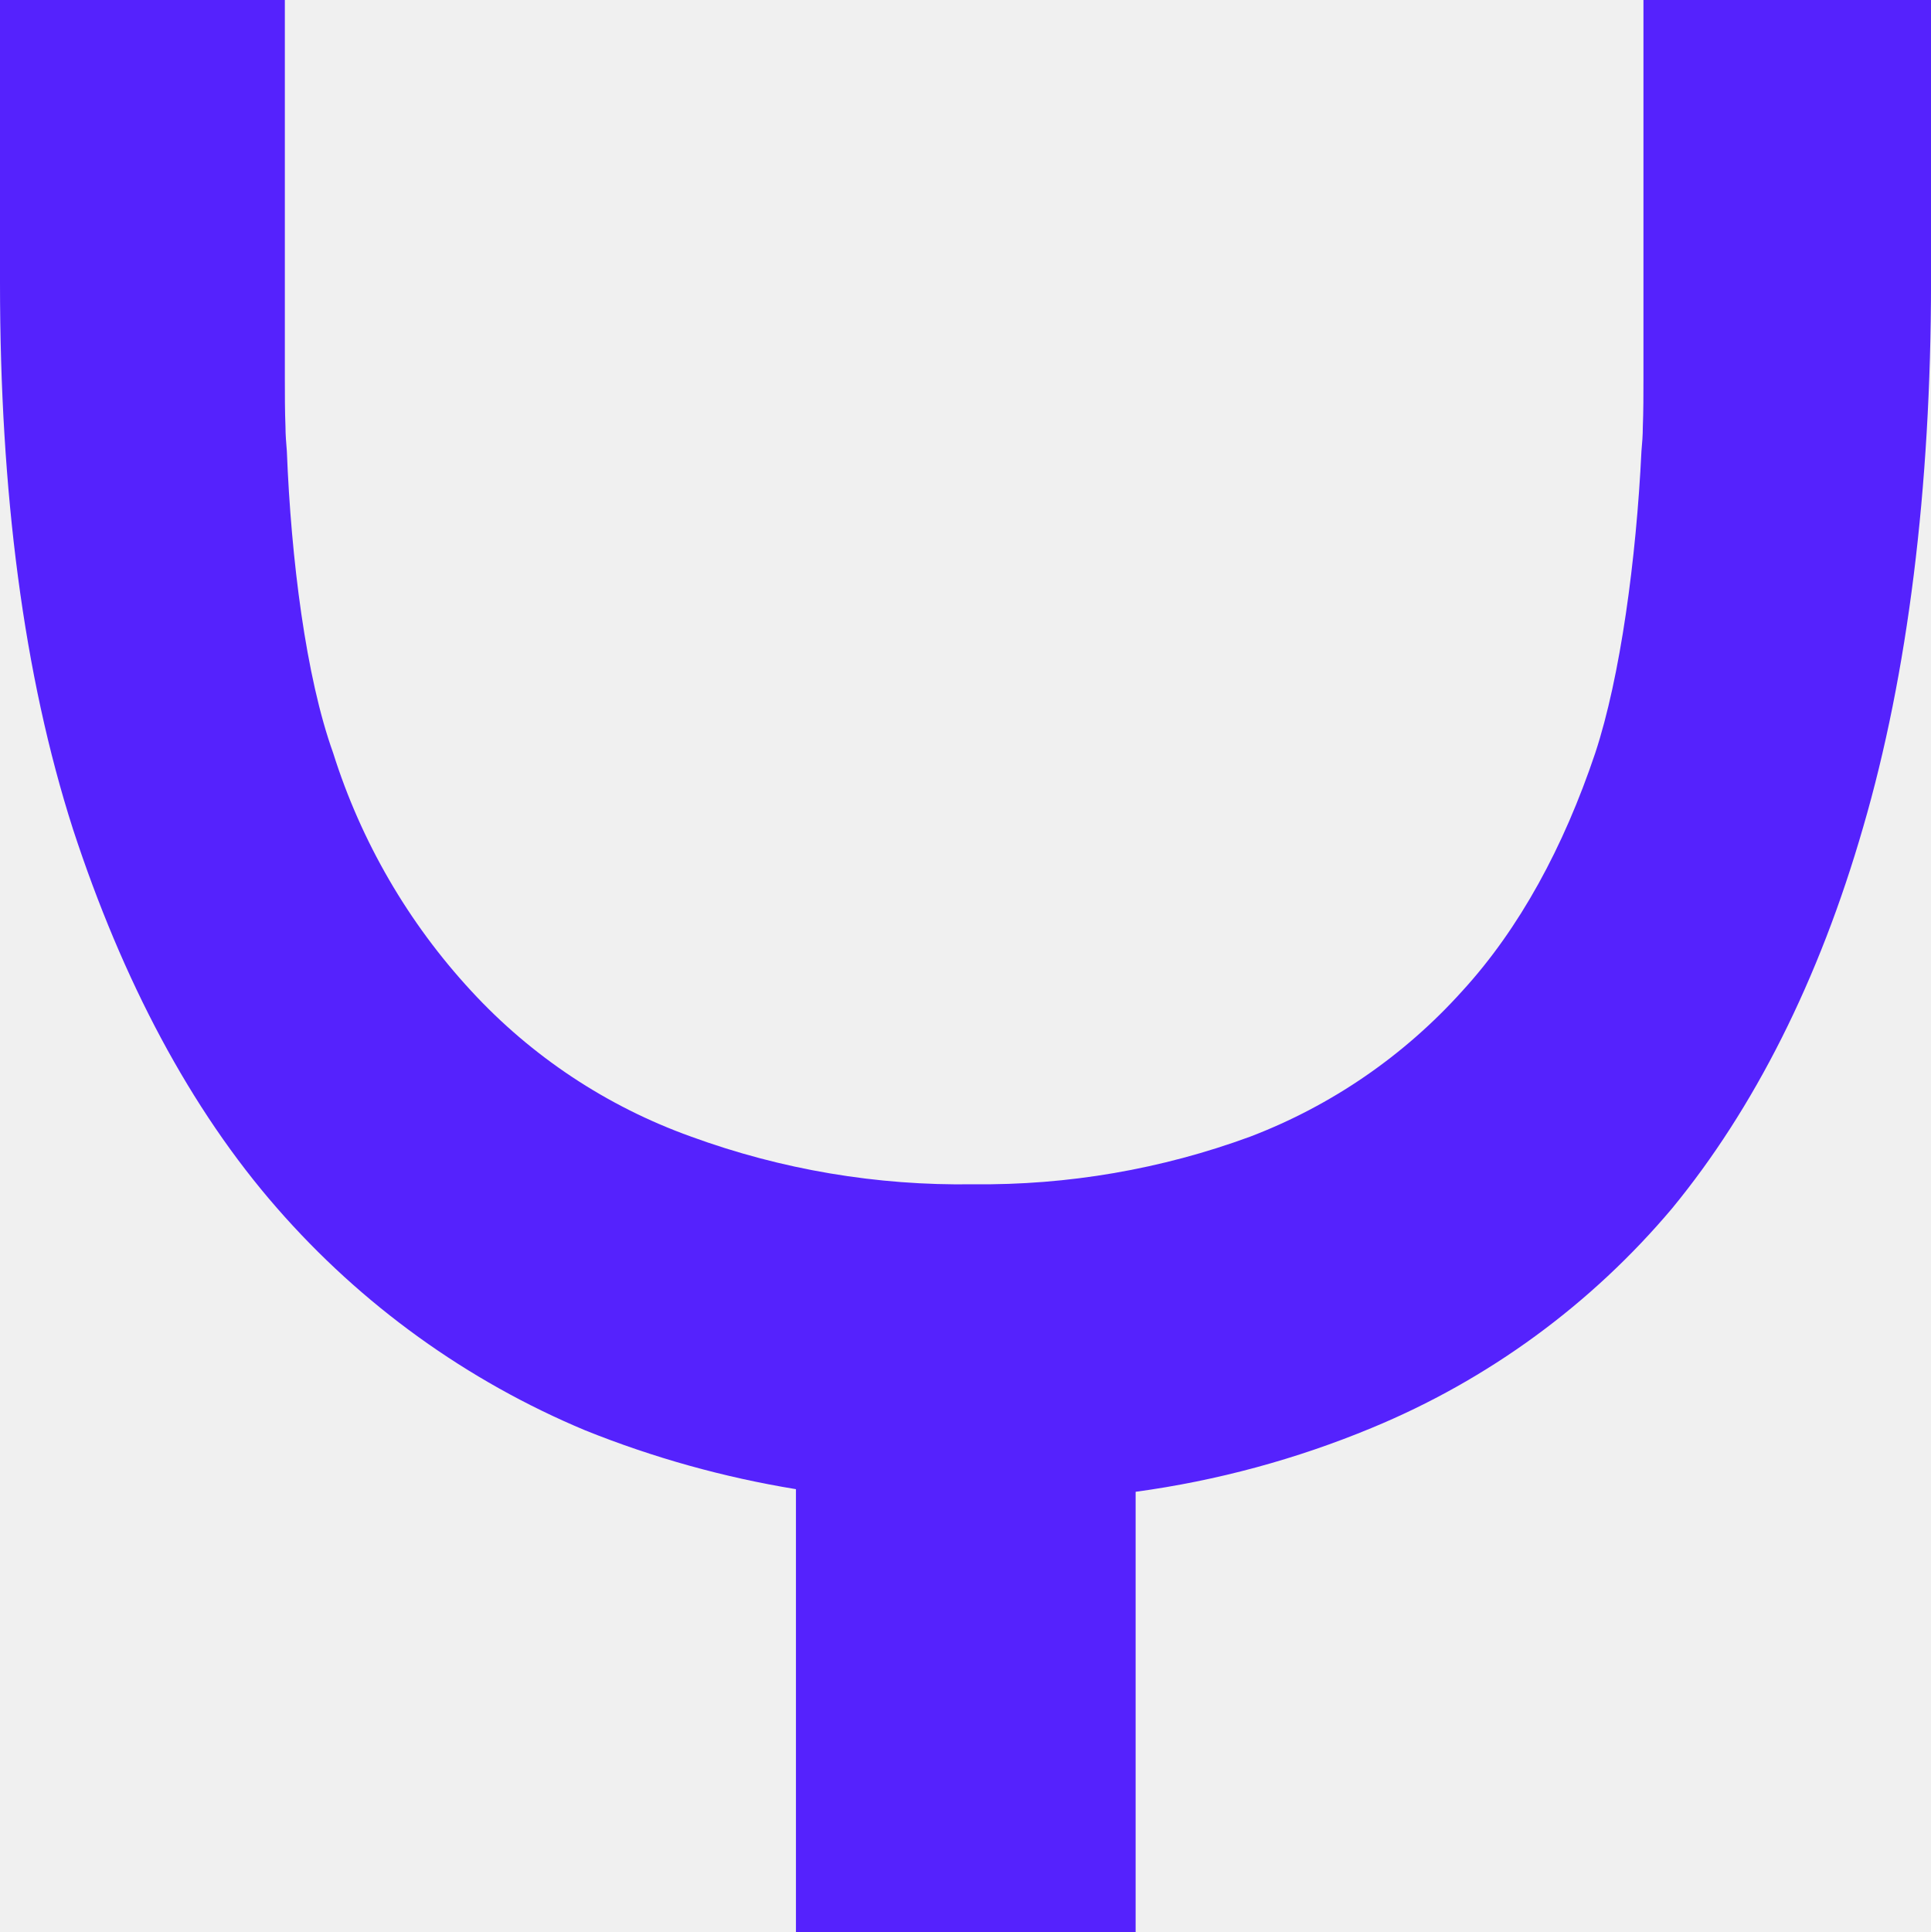
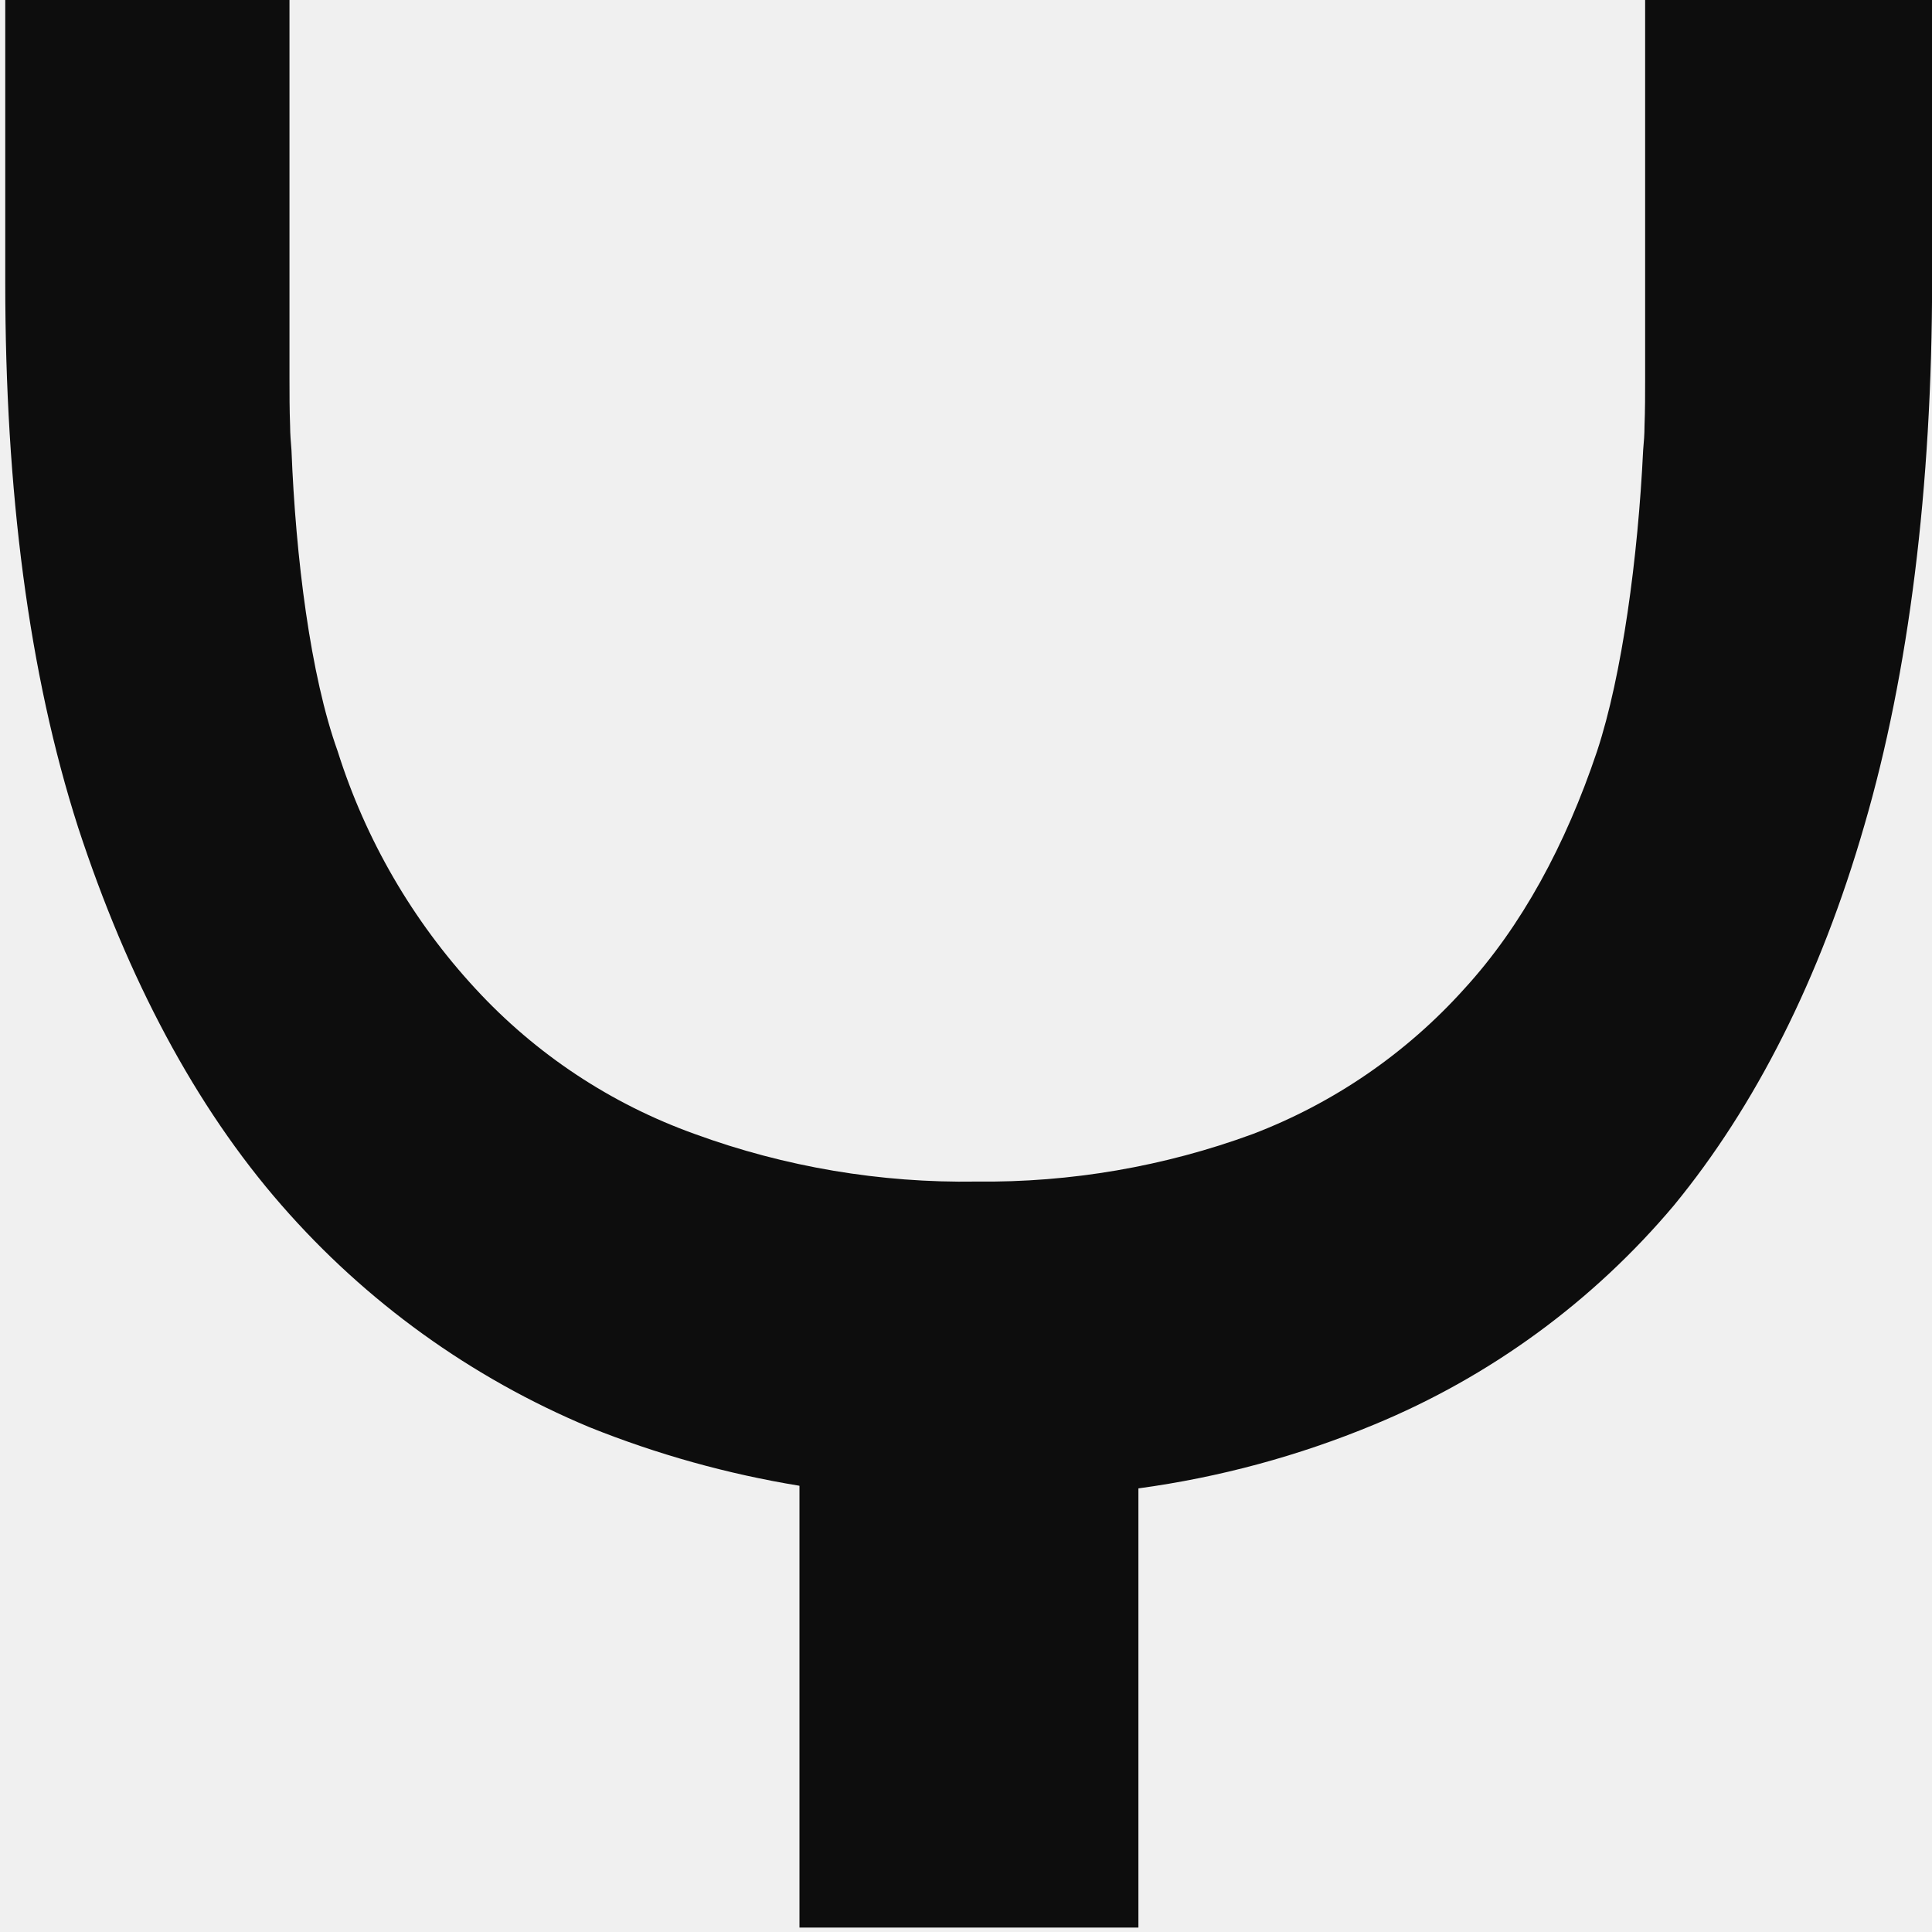
- <svg xmlns="http://www.w3.org/2000/svg" id="Layer_1" data-name="Layer 1" viewBox="0 0 183.5 183.58">
+ <svg xmlns="http://www.w3.org/2000/svg" width="184" height="184" viewBox="0 0 184 184" fill="none">
+   <g clip-path="url(#clip0_605_121)">
+     <path d="M156.68 0V36.06C156.68 37.48 156.68 39.06 156.62 40.58C156.62 41.32 156.56 42.13 156.49 42.87C156 53.09 154.49 64.31 152.1 71.55C149.1 80.48 144.91 88.22 139.46 94.17C133.938 100.312 127.035 105.052 119.32 108C110.892 111.099 101.969 112.634 92.99 112.53C83.848 112.676 74.757 111.14 66.17 108C58.195 105.145 51.03 100.399 45.29 94.17C39.297 87.692 34.813 79.967 32.16 71.55C29.56 64.31 28.16 53.09 27.76 42.87C27.7 42.13 27.63 41.32 27.63 40.58C27.57 39.03 27.57 37.48 27.57 36.06V0H0.5V26.89C0.5 46.71 2.73 64.12 7.44 78.8C12.15 93.18 18.59 105.38 26.83 114.8C34.849 123.992 44.874 131.218 56.13 135.92C62.572 138.508 69.279 140.379 76.13 141.5C81.752 142.404 87.436 142.858 93.13 142.86C98.251 142.869 103.365 142.498 108.43 141.75C116.137 140.702 123.676 138.662 130.86 135.68C141.918 131.114 151.715 123.952 159.42 114.8C167.16 105.38 173.36 93.18 177.57 78.56C181.78 64.12 184.01 46.46 184.01 26.64V0H156.68Z" fill="#0D0D0D" />
+     <path d="M76.14 139V183.61H108.42V139H76.14Z" fill="#0D0D0D" />
+   </g>
  <defs>
-     <style>.cls-1{fill:#5522fd;}</style>
+     <clipPath id="clip0_605_121">
+       <rect width="183.5" height="183.58" fill="white" transform="translate(0.5)" />
+     </clipPath>
  </defs>
-   <path class="cls-1" d="M156.18,0V36.06c0,1.42,0,3-.06,4.52,0,.74-.06,1.55-.13,2.29-.49,10.22-2,21.44-4.39,28.68-3,8.93-7.19,16.67-12.64,22.62A52.07,52.07,0,0,1,118.82,108a73.8,73.8,0,0,1-26.33,4.53A74.63,74.63,0,0,1,65.67,108,52.42,52.42,0,0,1,44.79,94.17,59.77,59.77,0,0,1,31.66,71.55c-2.6-7.24-4-18.46-4.4-28.68-.06-.74-.13-1.55-.13-2.29-.06-1.55-.06-3.1-.06-4.52V0H0V26.89C0,46.71,2.23,64.12,6.94,78.8c4.71,14.38,11.15,26.58,19.39,36a79.59,79.59,0,0,0,29.3,21.12,94.6,94.6,0,0,0,20,5.58,107.33,107.33,0,0,0,17,1.36,103.37,103.37,0,0,0,15.3-1.11,90.24,90.24,0,0,0,22.43-6.07,74.5,74.5,0,0,0,28.56-20.88c7.74-9.42,13.94-21.62,18.15-36.24,4.21-14.44,6.44-32.1,6.44-51.92V0Z" />
-   <path class="cls-1" d="M75.64,139v44.61h32.28V139Z" />
</svg>
